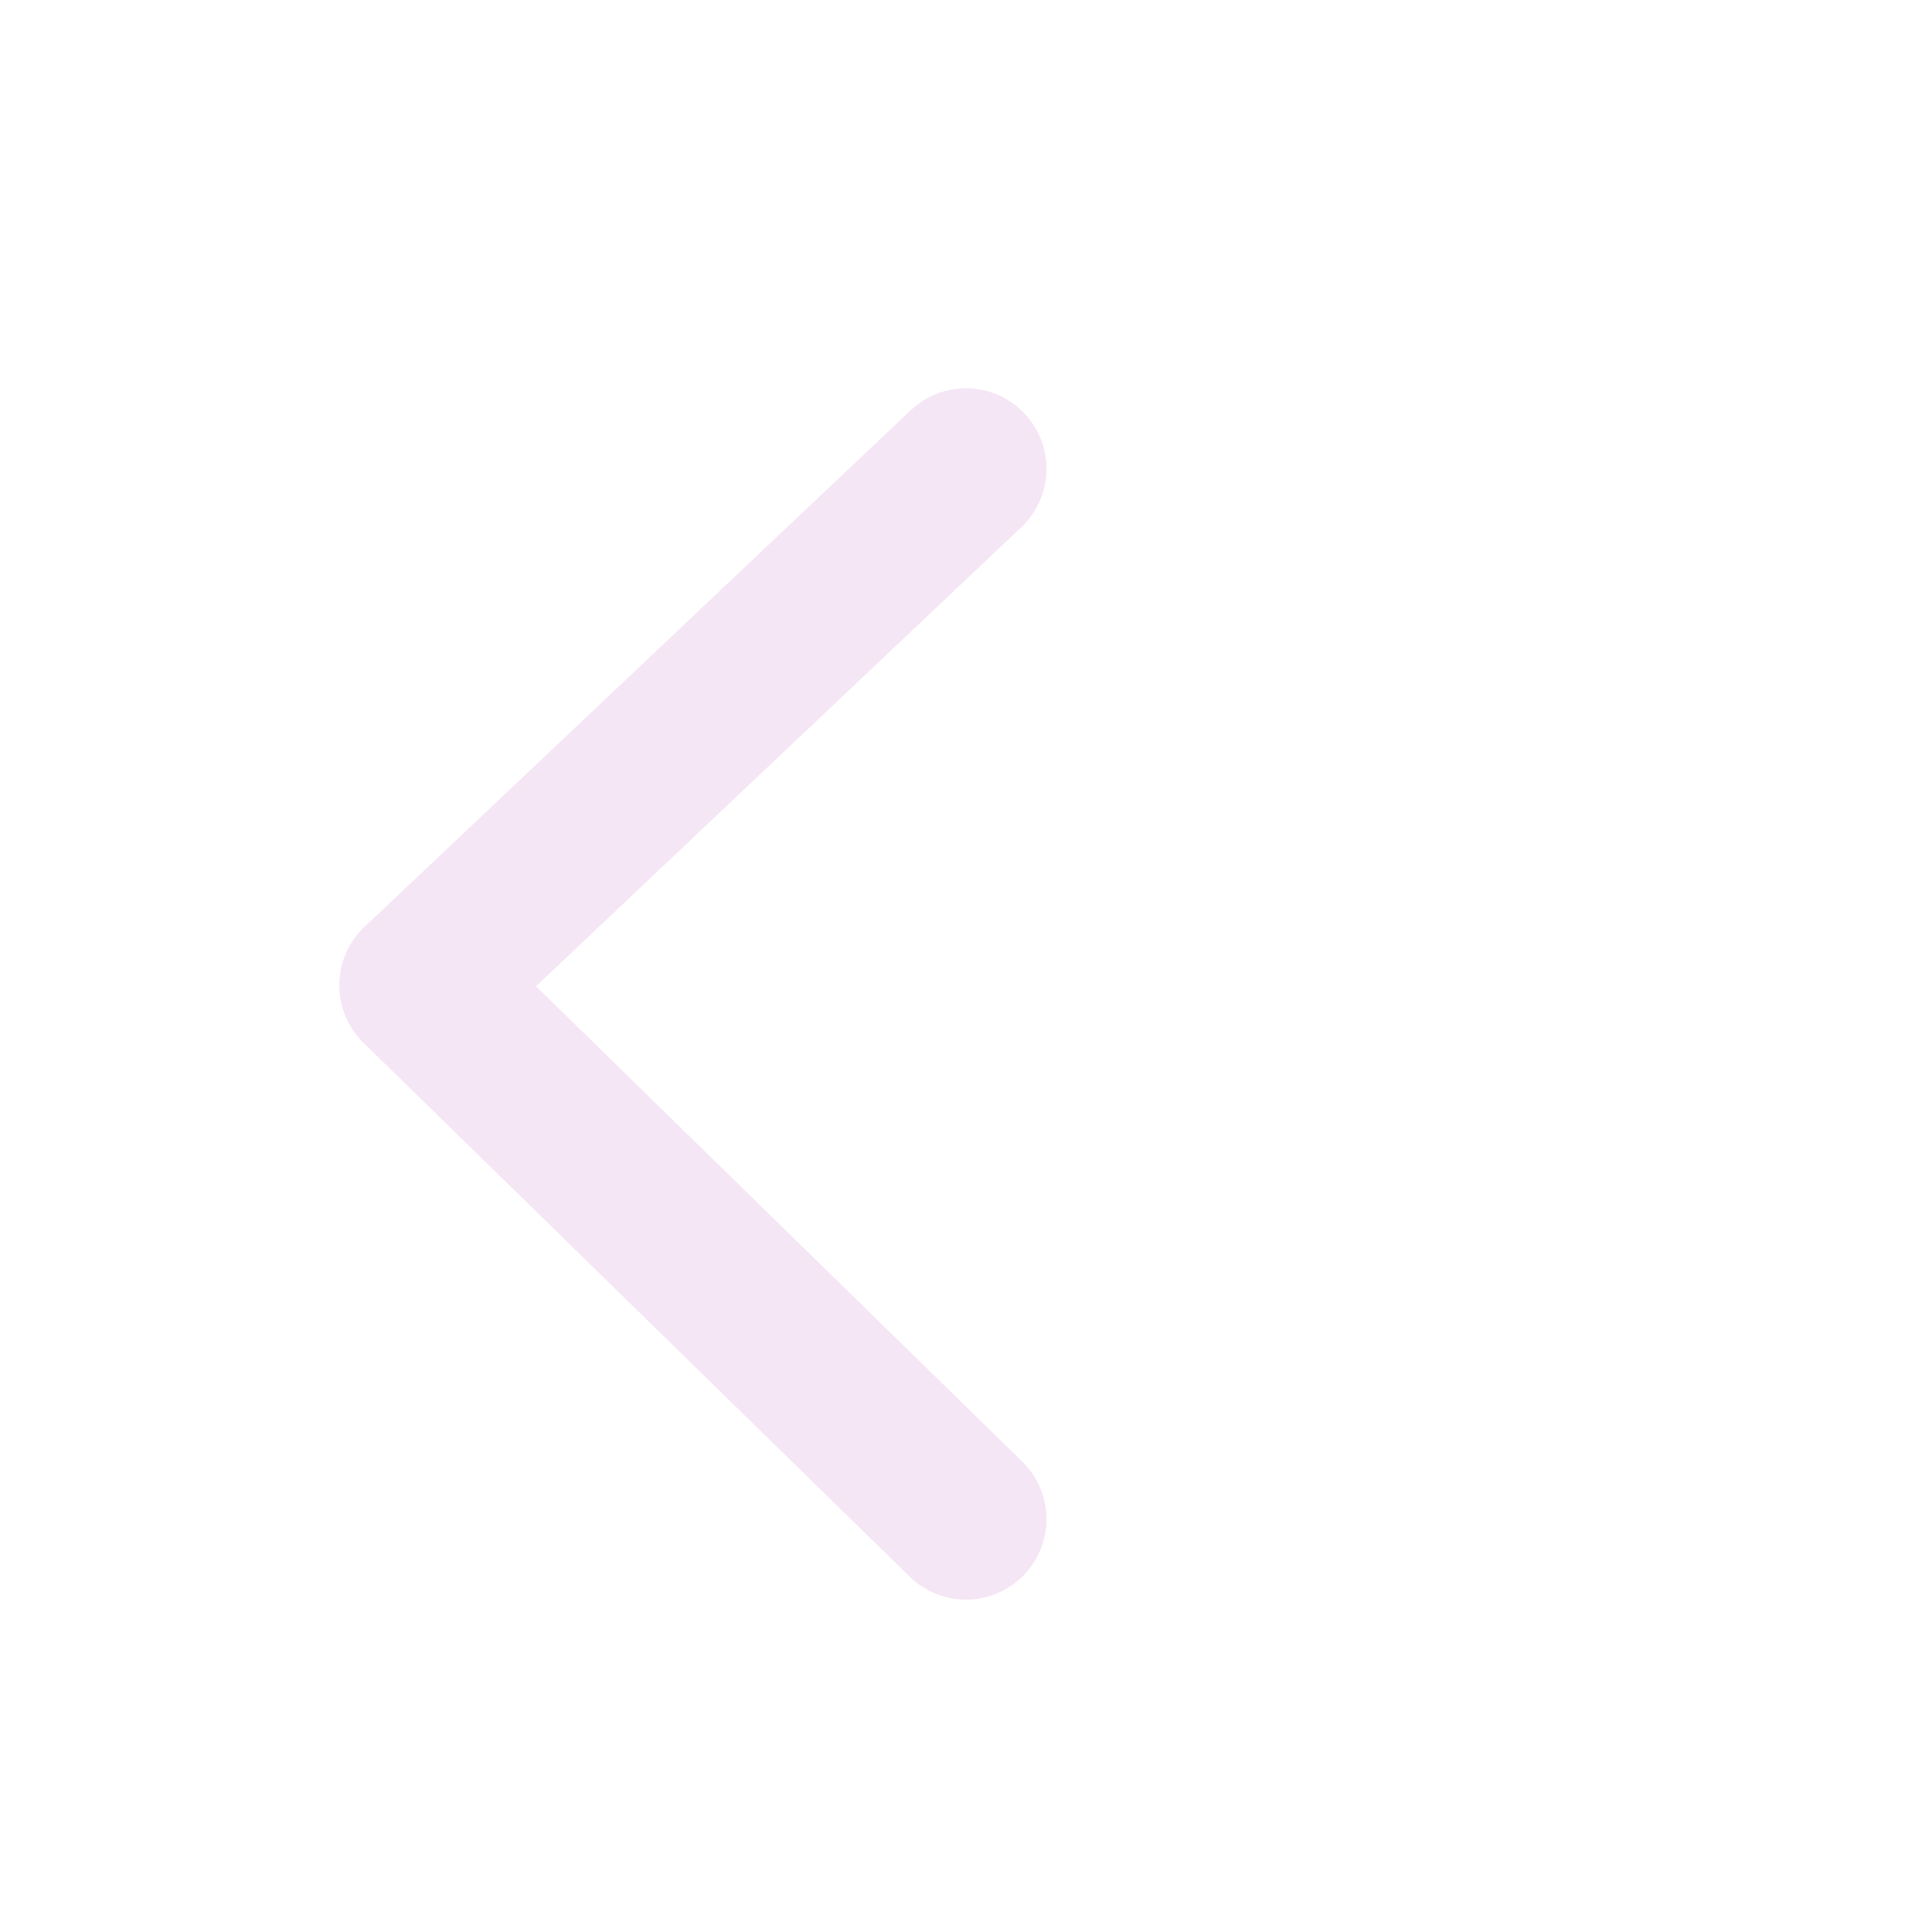
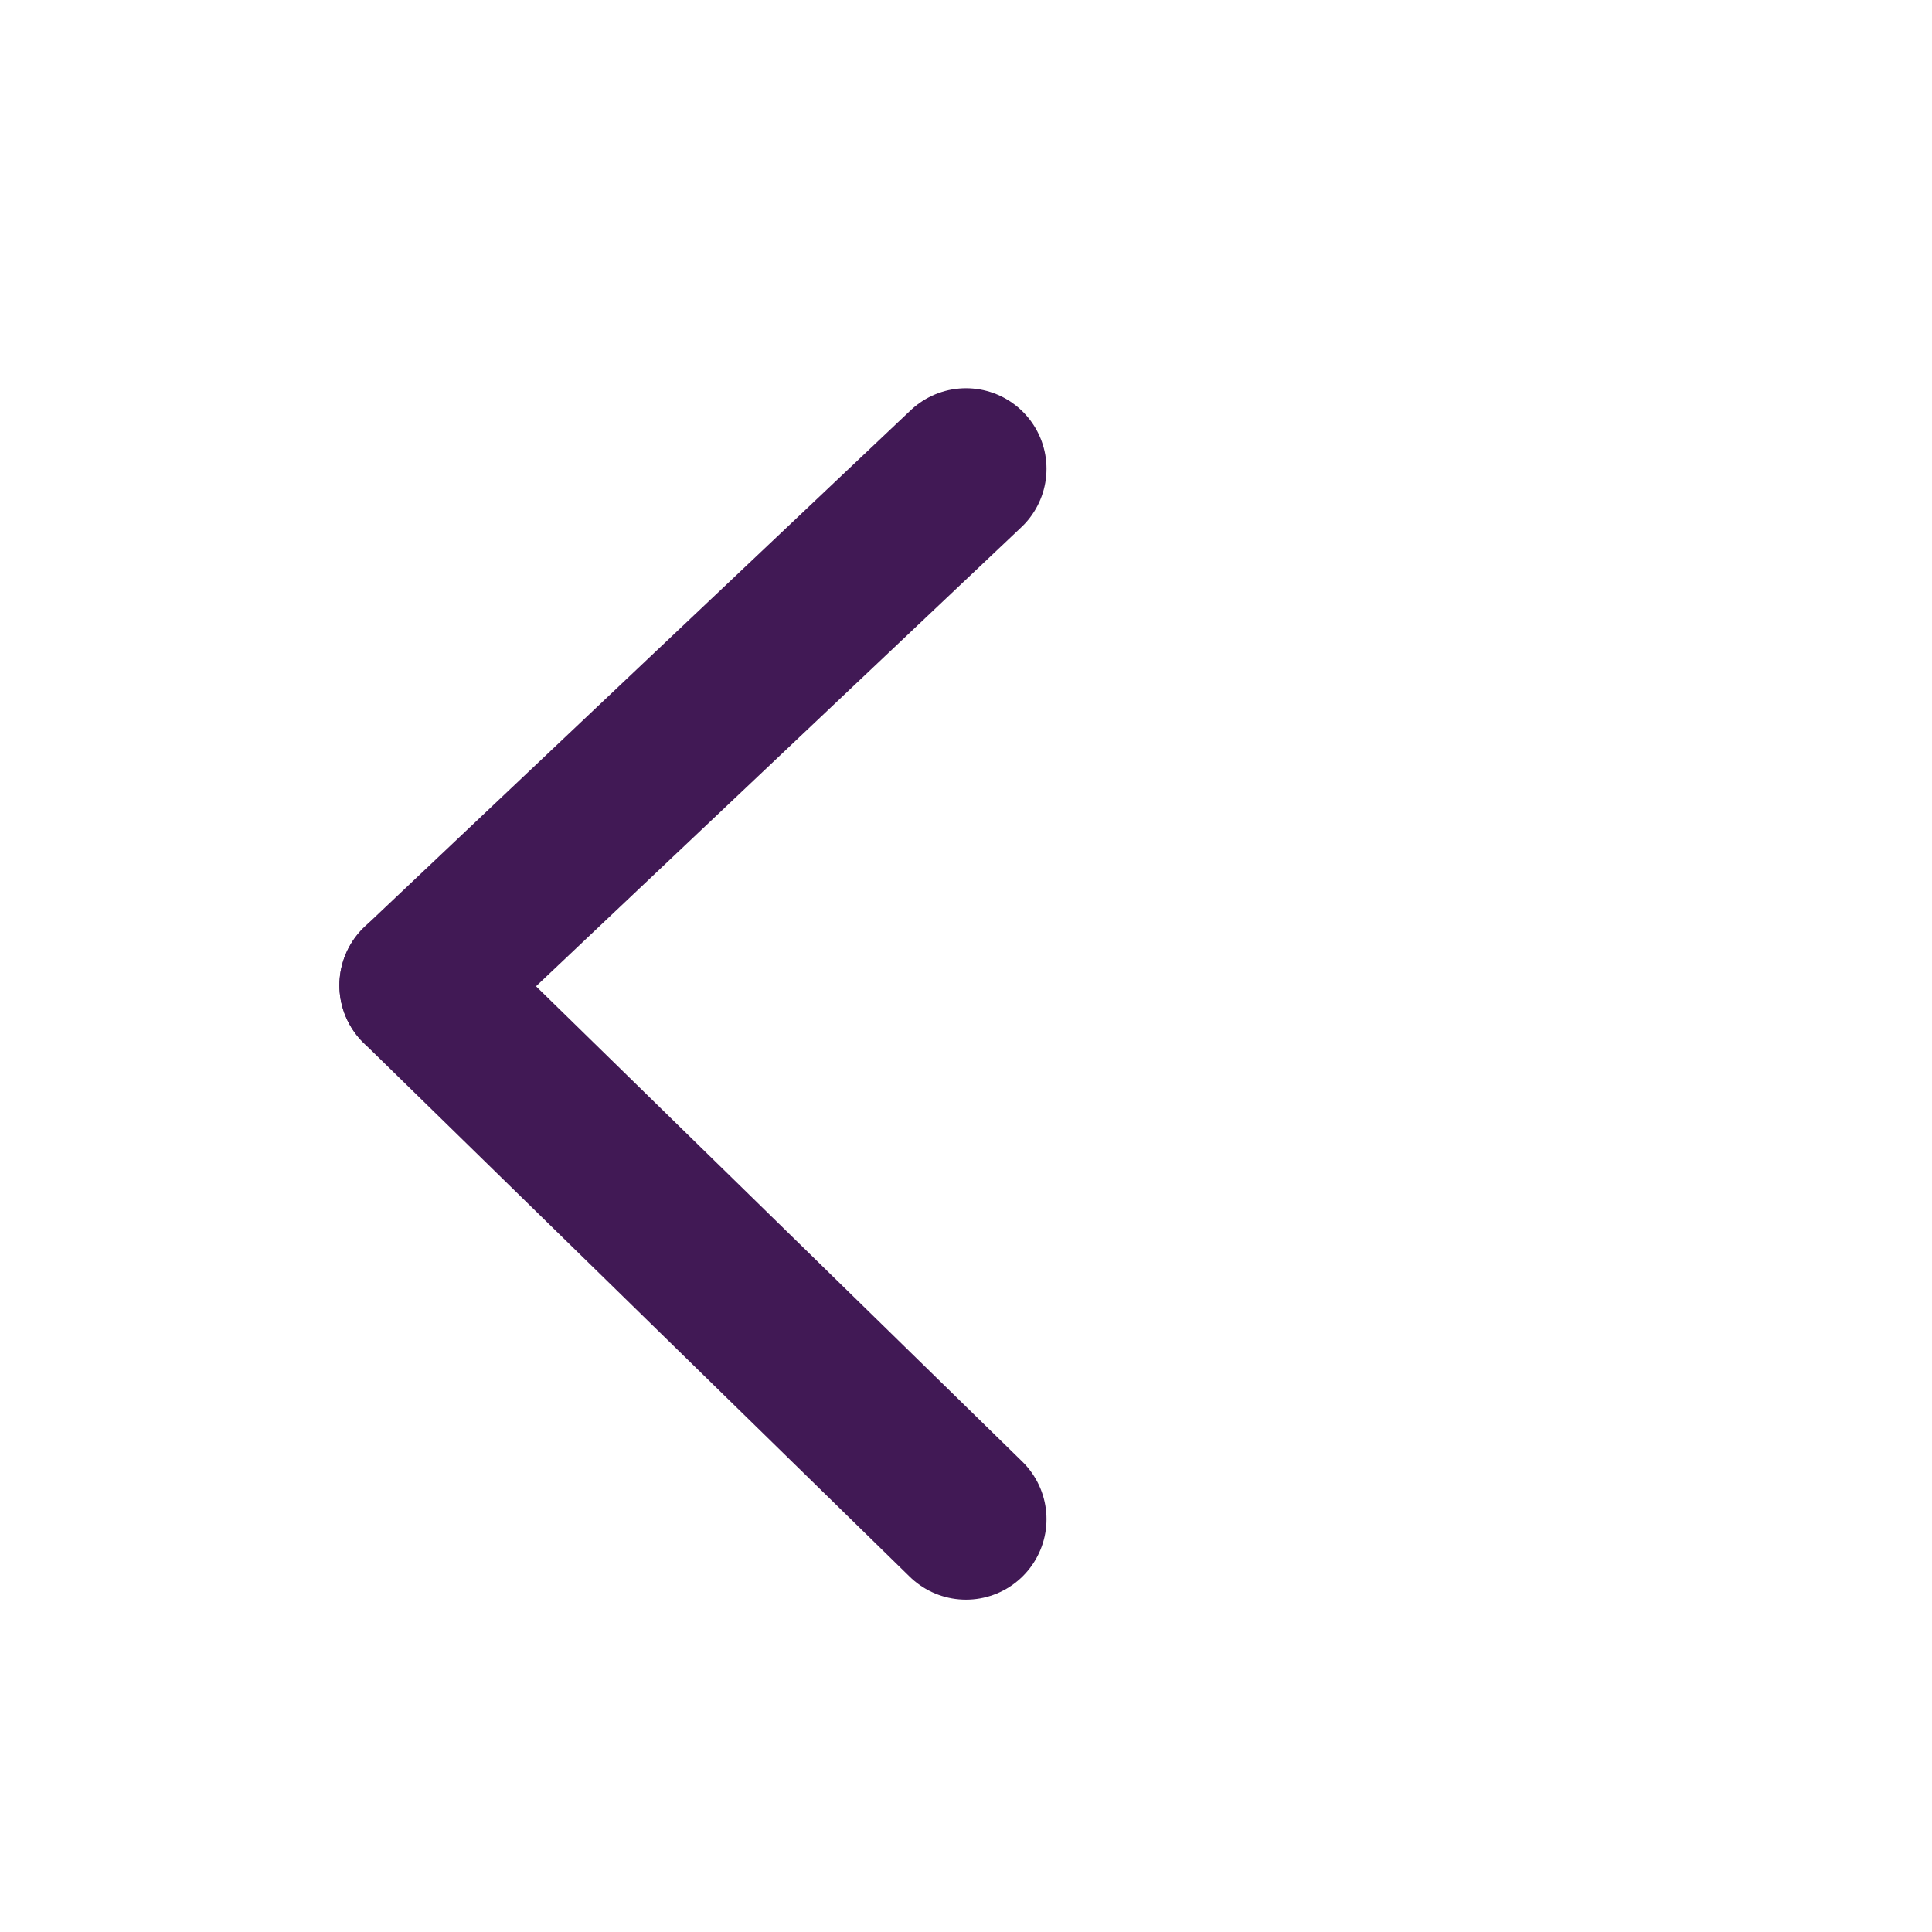
<svg xmlns="http://www.w3.org/2000/svg" id="eSztYZnmkIi1" viewBox="0 0 300 300" shape-rendering="geometricPrecision" text-rendering="geometricPrecision">
-   <line x1="-42.399" y1="40.107" x2="42.399" y2="-40.107" transform="translate(107.6008 112.8932)" fill="none" stroke="#f5e6f5" stroke-width="25" stroke-linecap="round" />
-   <line x1="-42.399" y1="-41.446" x2="42.399" y2="41.446" transform="translate(107.6008 194.4458)" fill="none" stroke="#f5e6f5" stroke-width="25" stroke-linecap="round" />
+   <line x1="-42.399" y1="40.107" x2="42.399" y2="-40.107" transform="translate(107.6008 112.8932)" fill="none" stroke="#411955" stroke-width="25" stroke-linecap="round" />
+   <line x1="-42.399" y1="-41.446" x2="42.399" y2="41.446" transform="translate(107.6008 194.4458)" fill="none" stroke="#411955" stroke-width="25" stroke-linecap="round" />
</svg>
